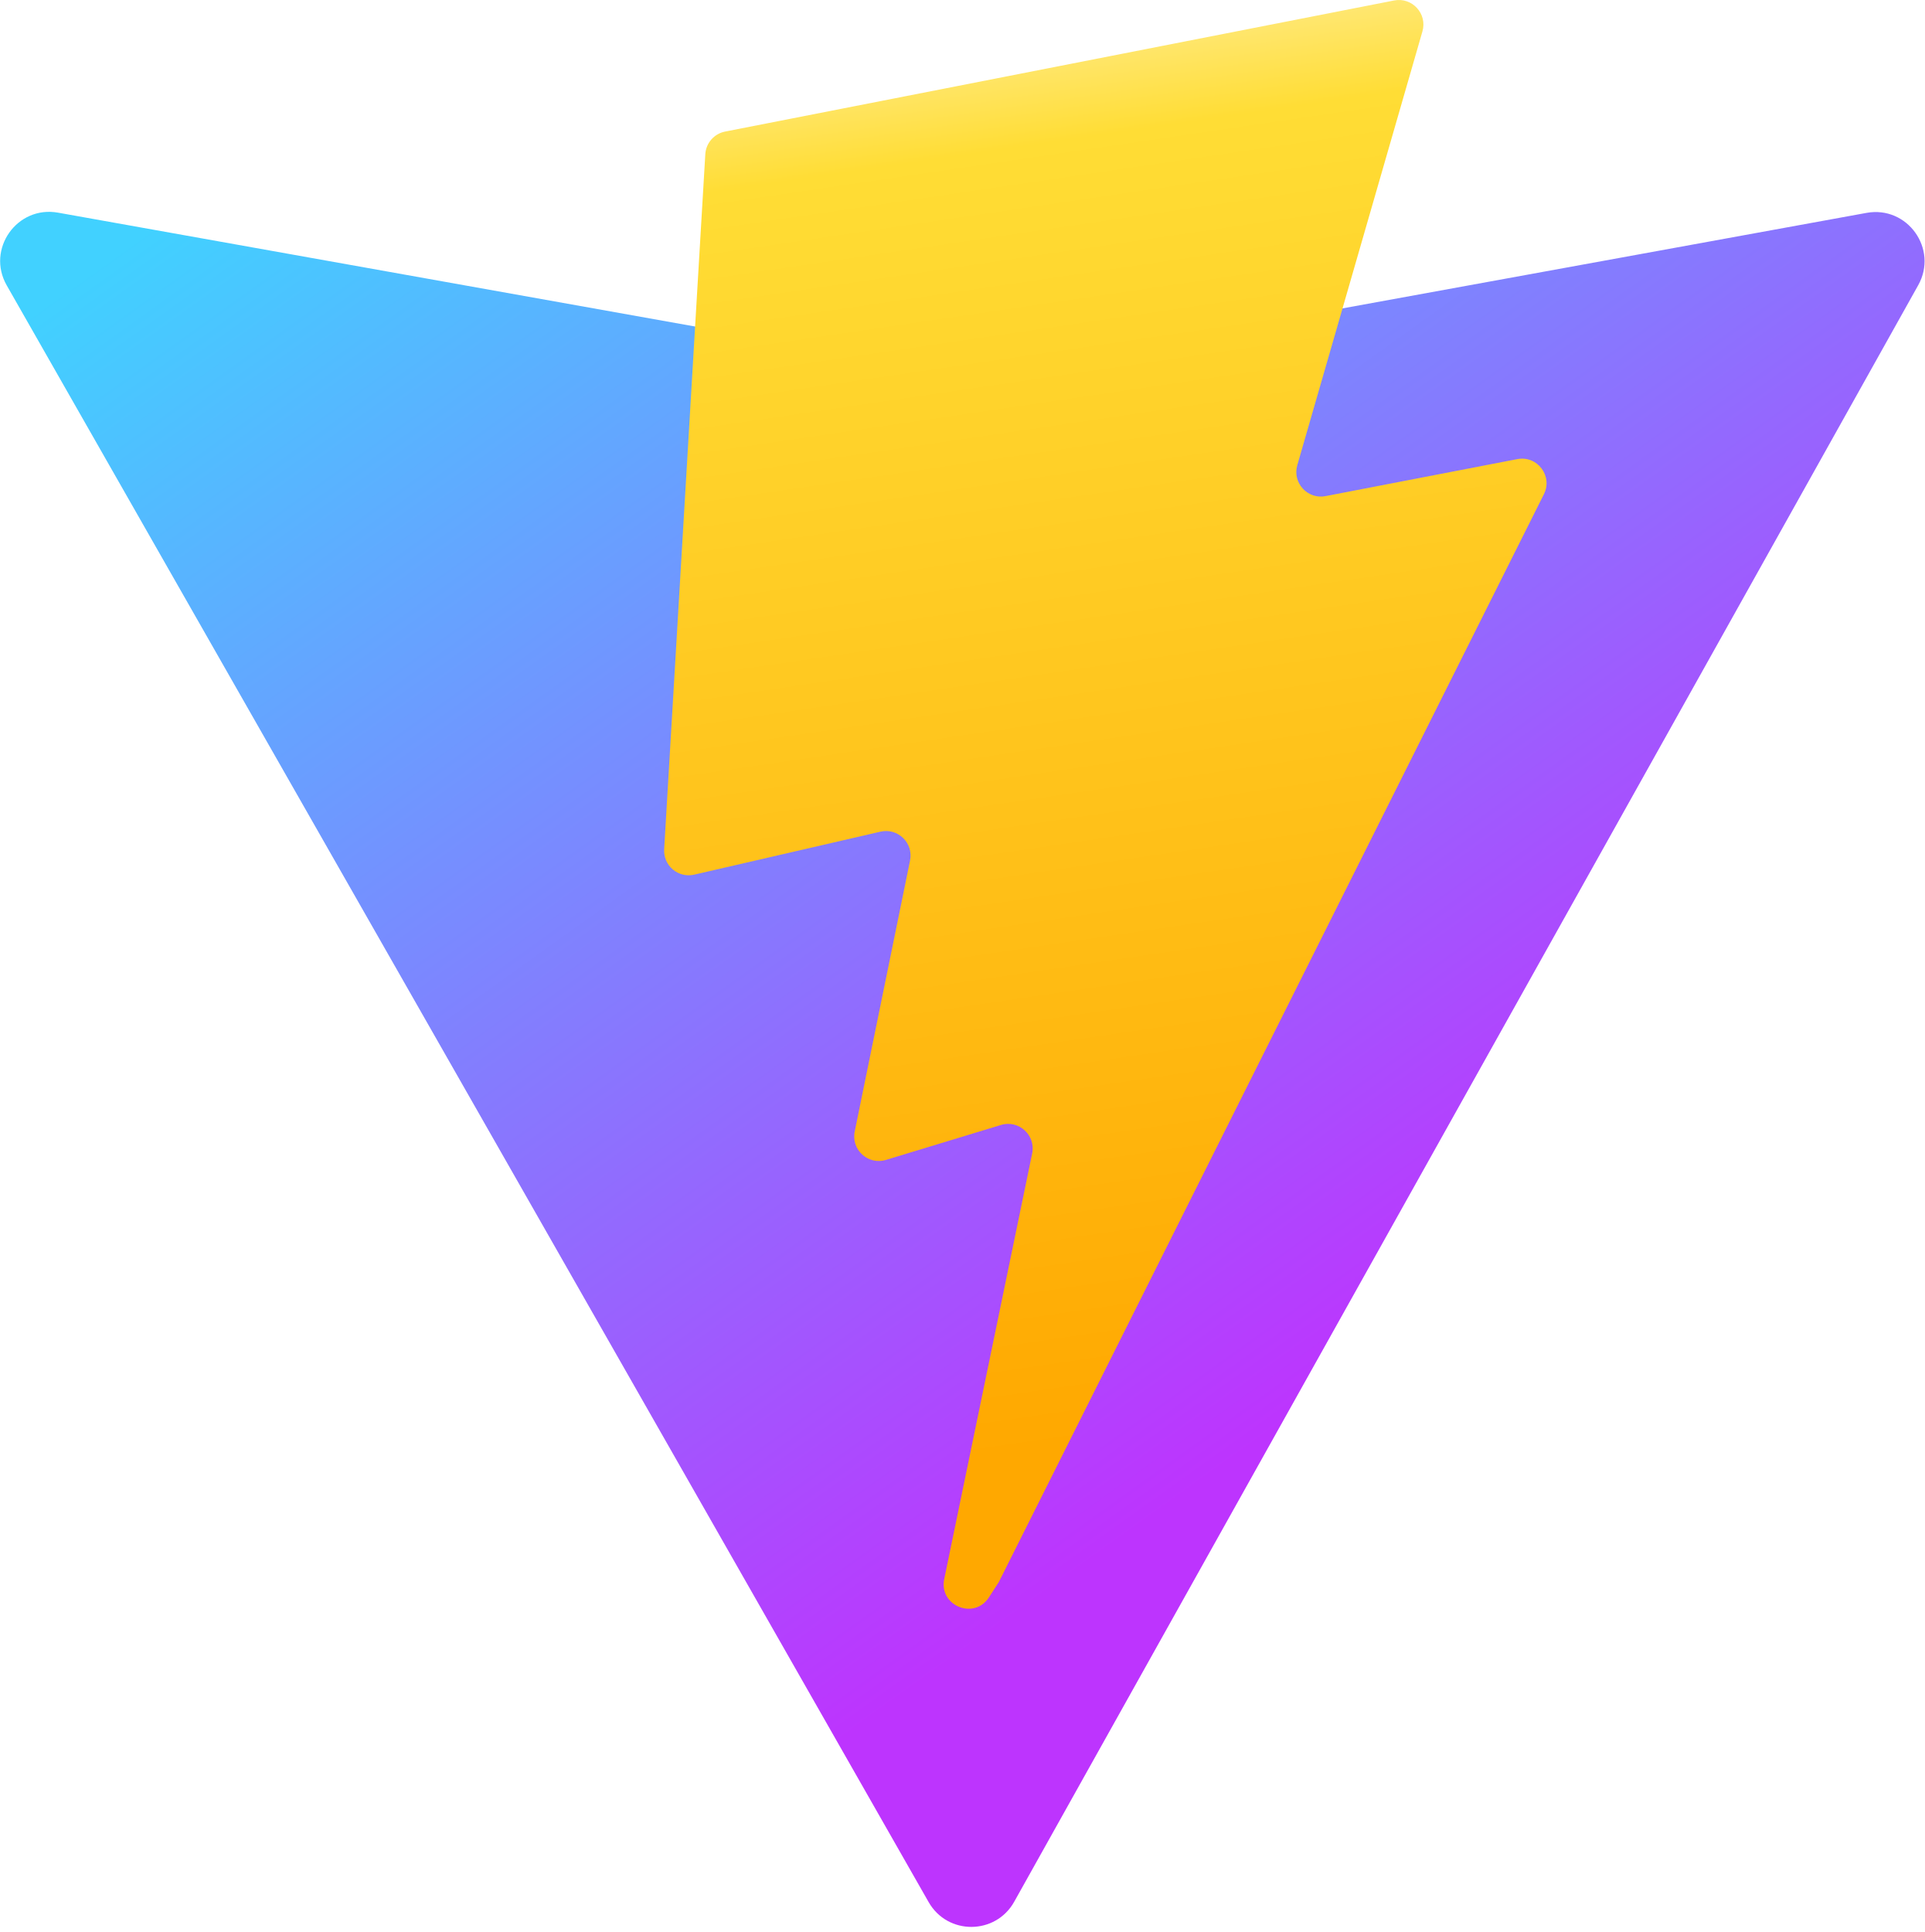
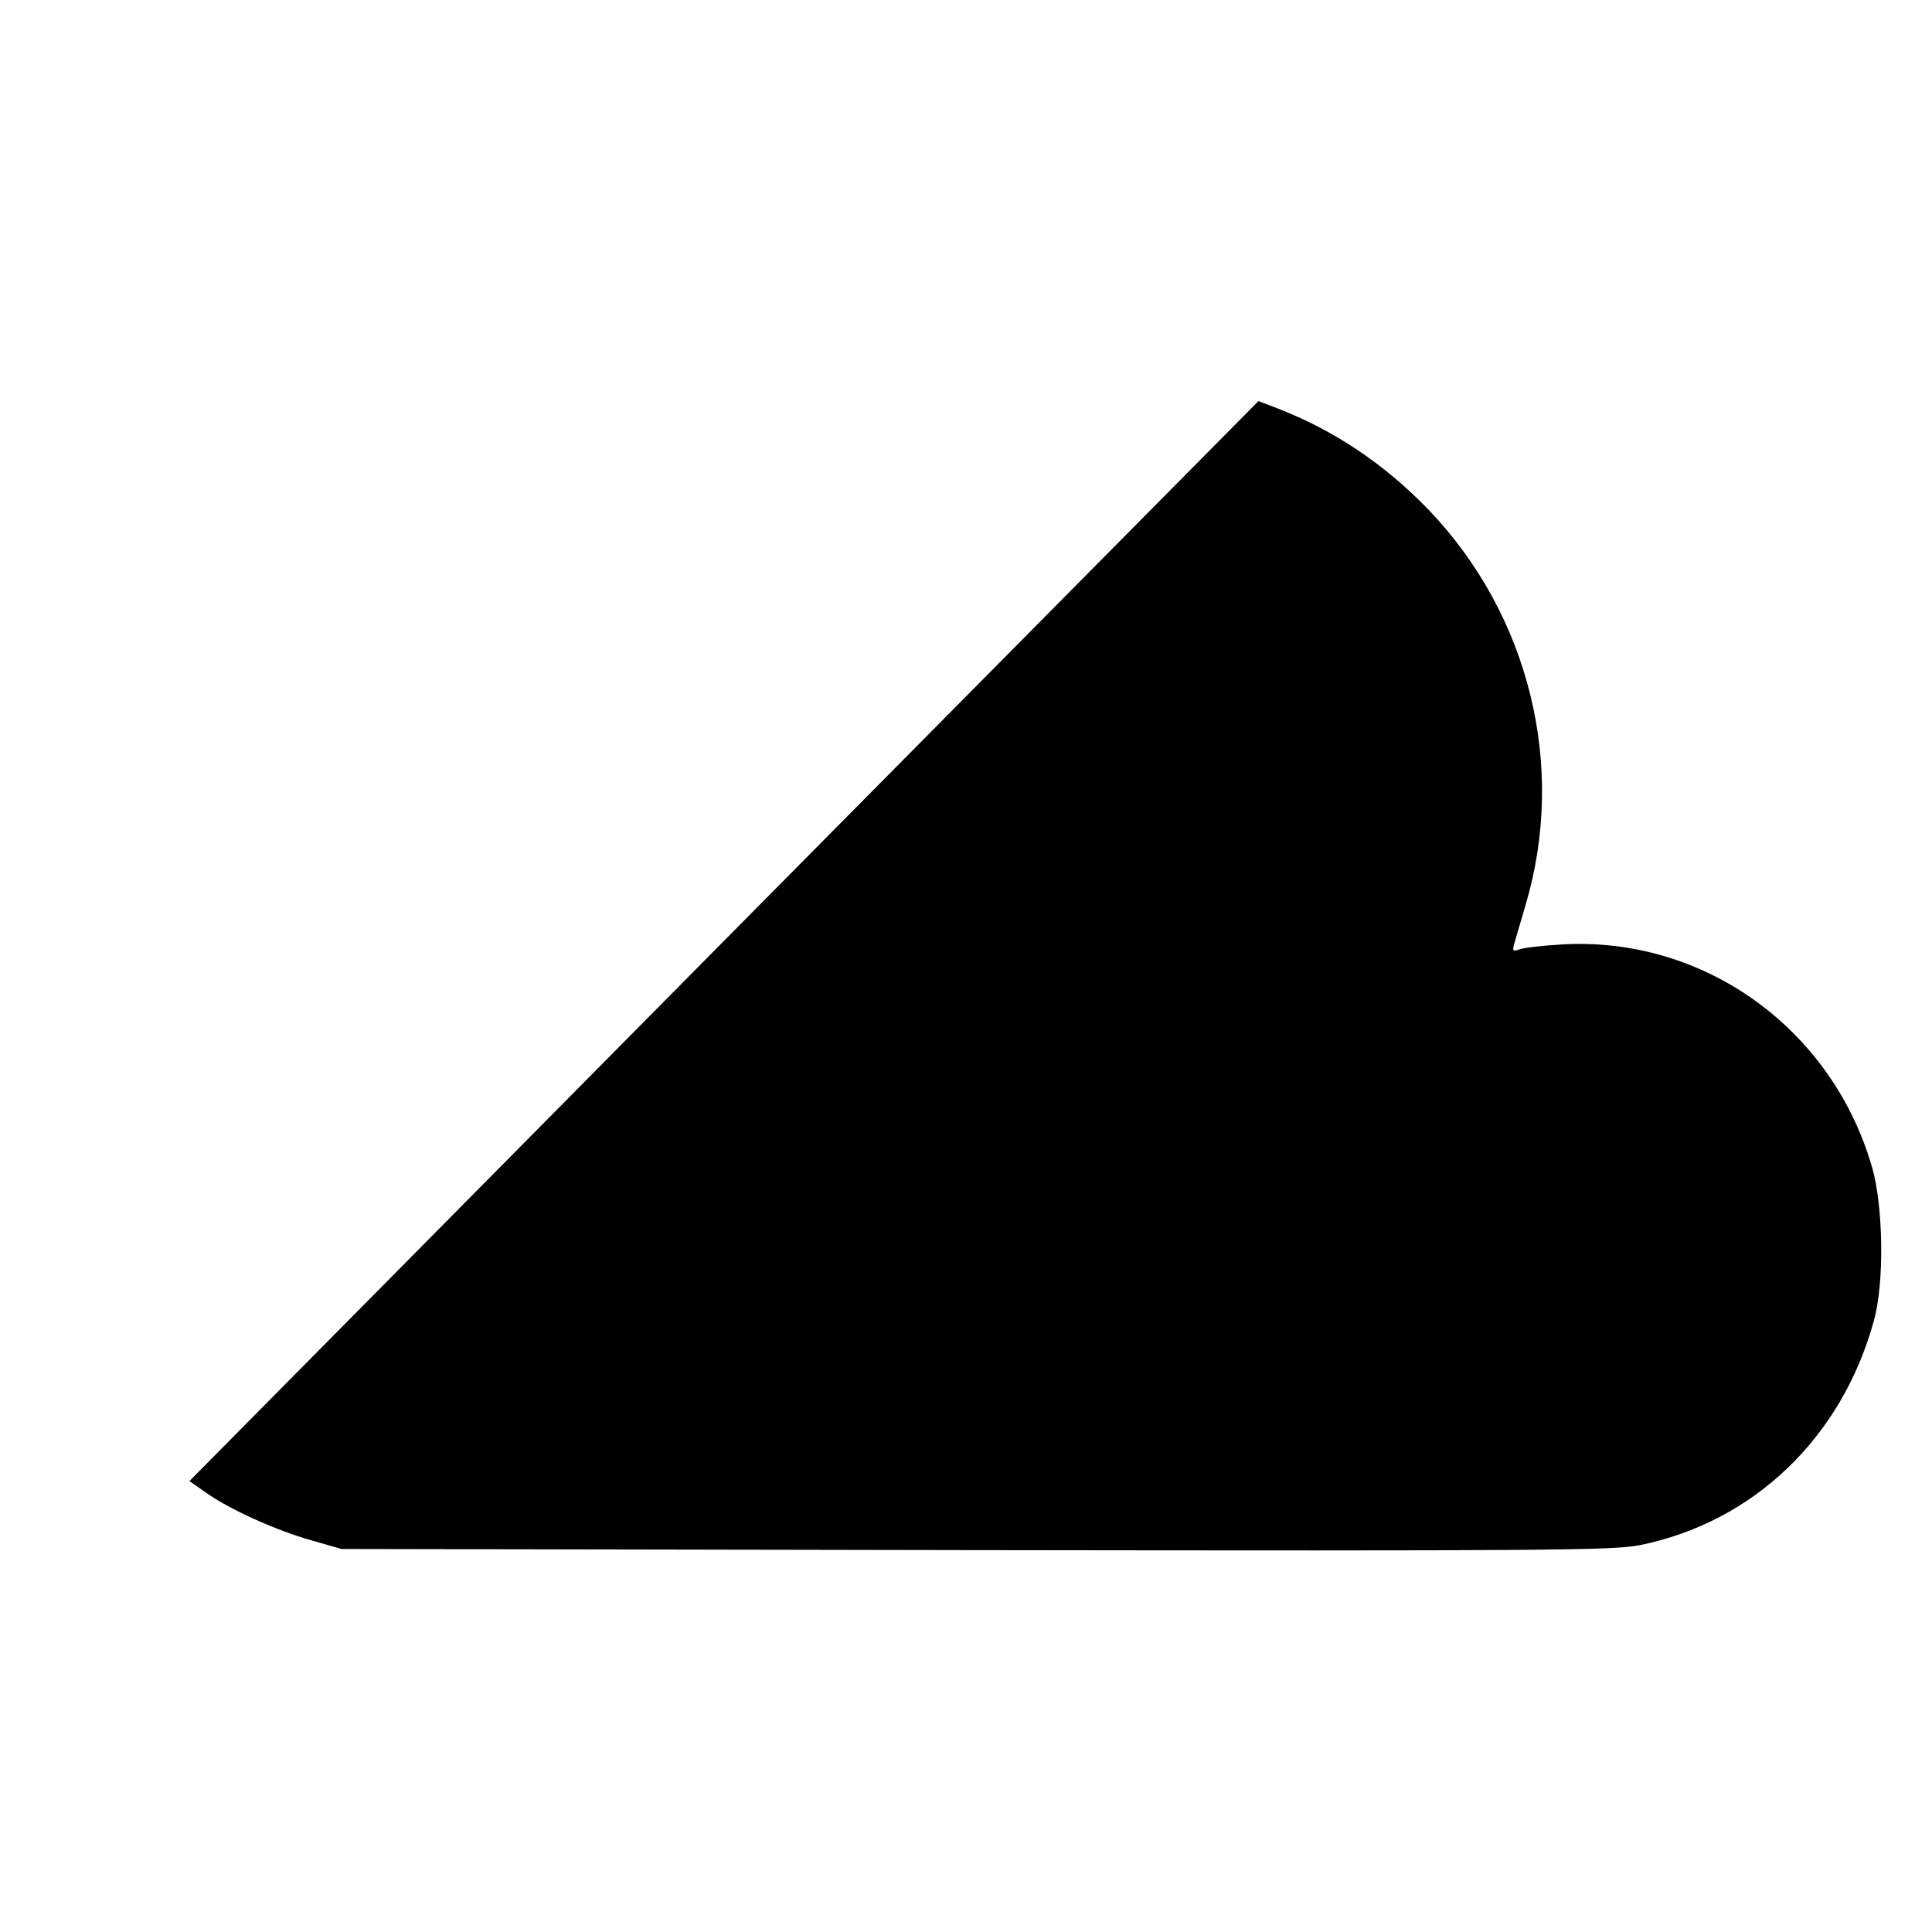
- <svg xmlns="http://www.w3.org/2000/svg" aria-hidden="true" role="img" class="iconify iconify--logos" width="31.88" height="32" preserveAspectRatio="xMidYMid meet" viewBox="0 0 256 257">
-   <defs>
-     <linearGradient id="IconifyId1813088fe1fbc01fb466" x1="-.828%" x2="57.636%" y1="7.652%" y2="78.411%">
-       <stop offset="0%" stop-color="#41D1FF" />
-       <stop offset="100%" stop-color="#BD34FE" />
-     </linearGradient>
-     <linearGradient id="IconifyId1813088fe1fbc01fb467" x1="43.376%" x2="50.316%" y1="2.242%" y2="89.03%">
-       <stop offset="0%" stop-color="#FFEA83" />
-       <stop offset="8.333%" stop-color="#FFDD35" />
-       <stop offset="100%" stop-color="#FFA800" />
-     </linearGradient>
-   </defs>
-   <path fill="url(#IconifyId1813088fe1fbc01fb466)" d="M255.153 37.938L134.897 252.976c-2.483 4.44-8.862 4.466-11.382.048L.875 37.958c-2.746-4.814 1.371-10.646 6.827-9.67l120.385 21.517a6.537 6.537 0 0 0 2.322-.004l117.867-21.483c5.438-.991 9.574 4.796 6.877 9.62Z" />
-   <path fill="url(#IconifyId1813088fe1fbc01fb467)" d="M185.432.063L96.44 17.501a3.268 3.268 0 0 0-2.634 3.014l-5.474 92.456a3.268 3.268 0 0 0 3.997 3.378l24.777-5.718c2.318-.535 4.413 1.507 3.936 3.838l-7.361 36.047c-.495 2.426 1.782 4.5 4.151 3.78l15.304-4.649c2.372-.72 4.652 1.36 4.15 3.788l-11.698 56.621c-.732 3.542 3.979 5.473 5.943 2.437l1.313-2.028l72.516-144.72c1.215-2.423-.88-5.186-3.54-4.672l-25.505 4.922c-2.396.462-4.435-1.77-3.759-4.114l16.646-57.705c.677-2.35-1.37-4.583-3.769-4.113Z" />
+ <svg xmlns="http://www.w3.org/2000/svg" version="1.0" width="512pt" height="512pt" viewBox="0 0 512 512" preserveAspectRatio="xMidYMid meet">
+   <g transform="translate(0,512) scale(0.1,-0.1)" fill="#000000" stroke="none">
+     <path d="M1918 2626 l-1416 -1431 43 -30 c61 -44 187 -101 280 -127 l80 -23 1680 -3 c1510 -2 1688 -1 1760 13 302 61 536 285 621 595 28 100 25 300 -4 404 -106 371 -448 616 -825 593 -51 -3 -101 -9 -111 -13 -16 -6 -18 -4 -14 12 3 10 17 58 31 106 109 367 10 768 -257 1047 -117 121 -249 210 -401 269 l-50 19 -1417 -1431z" />
+   </g>
</svg>
